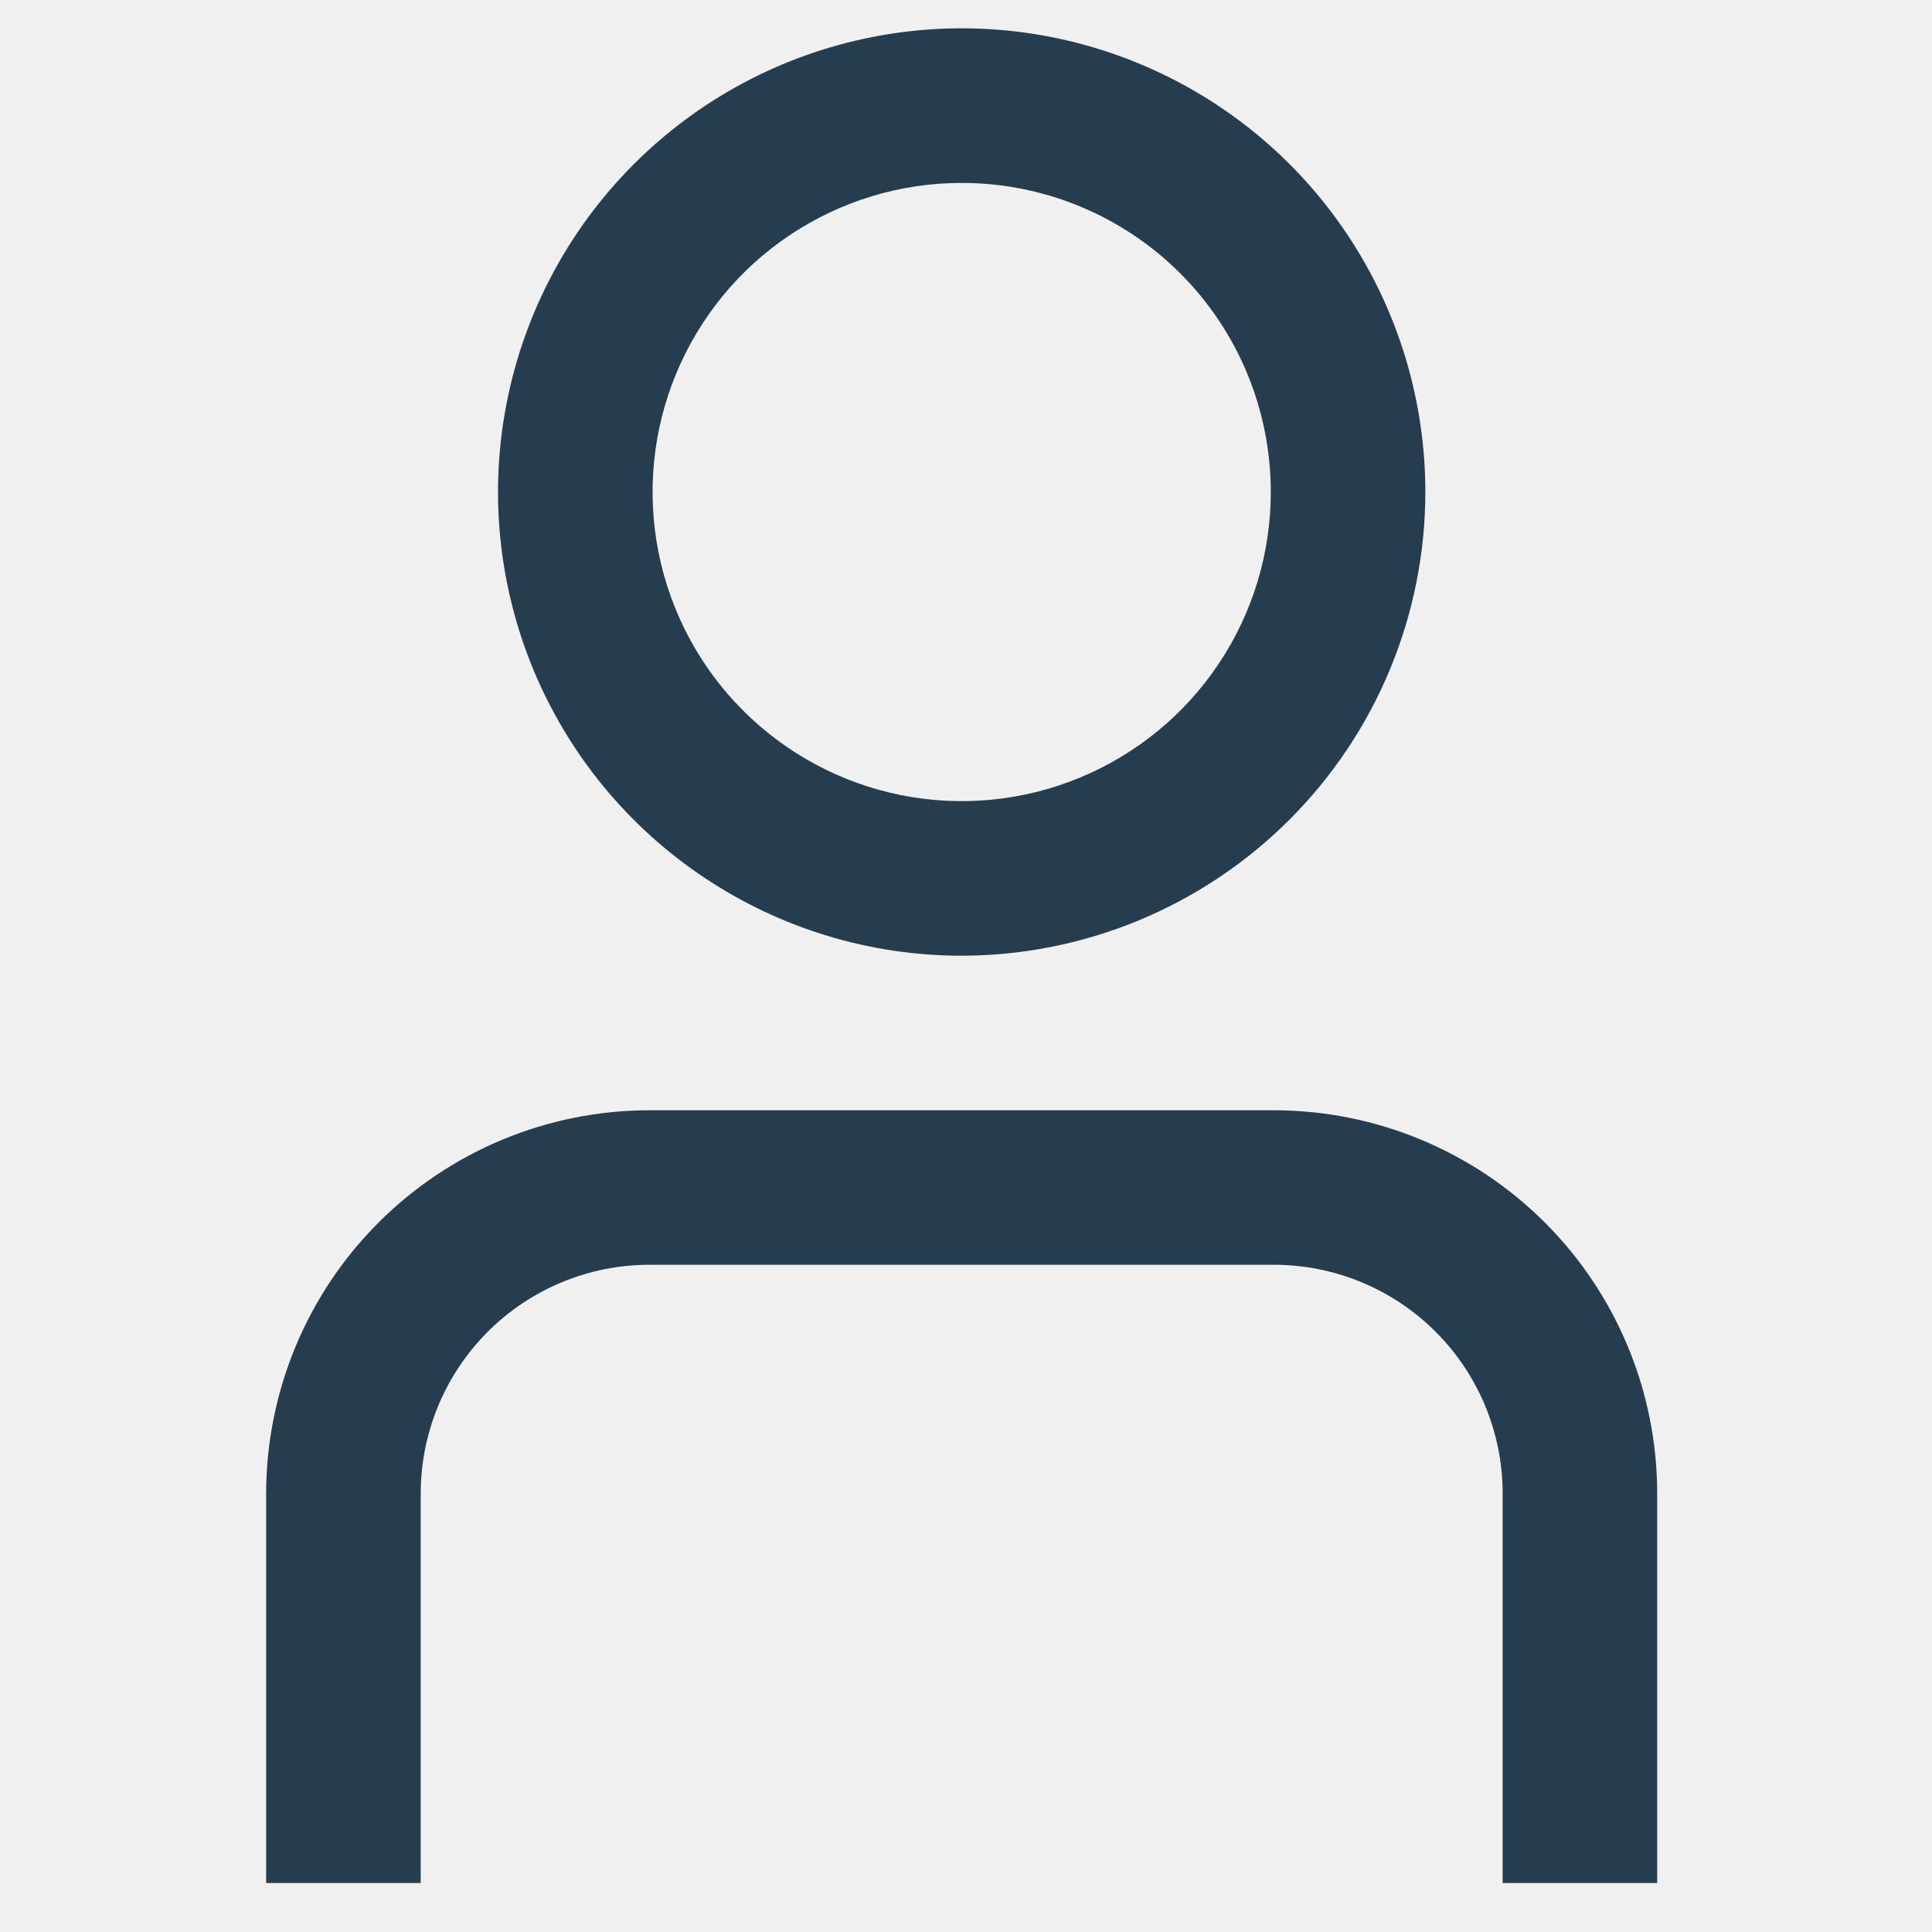
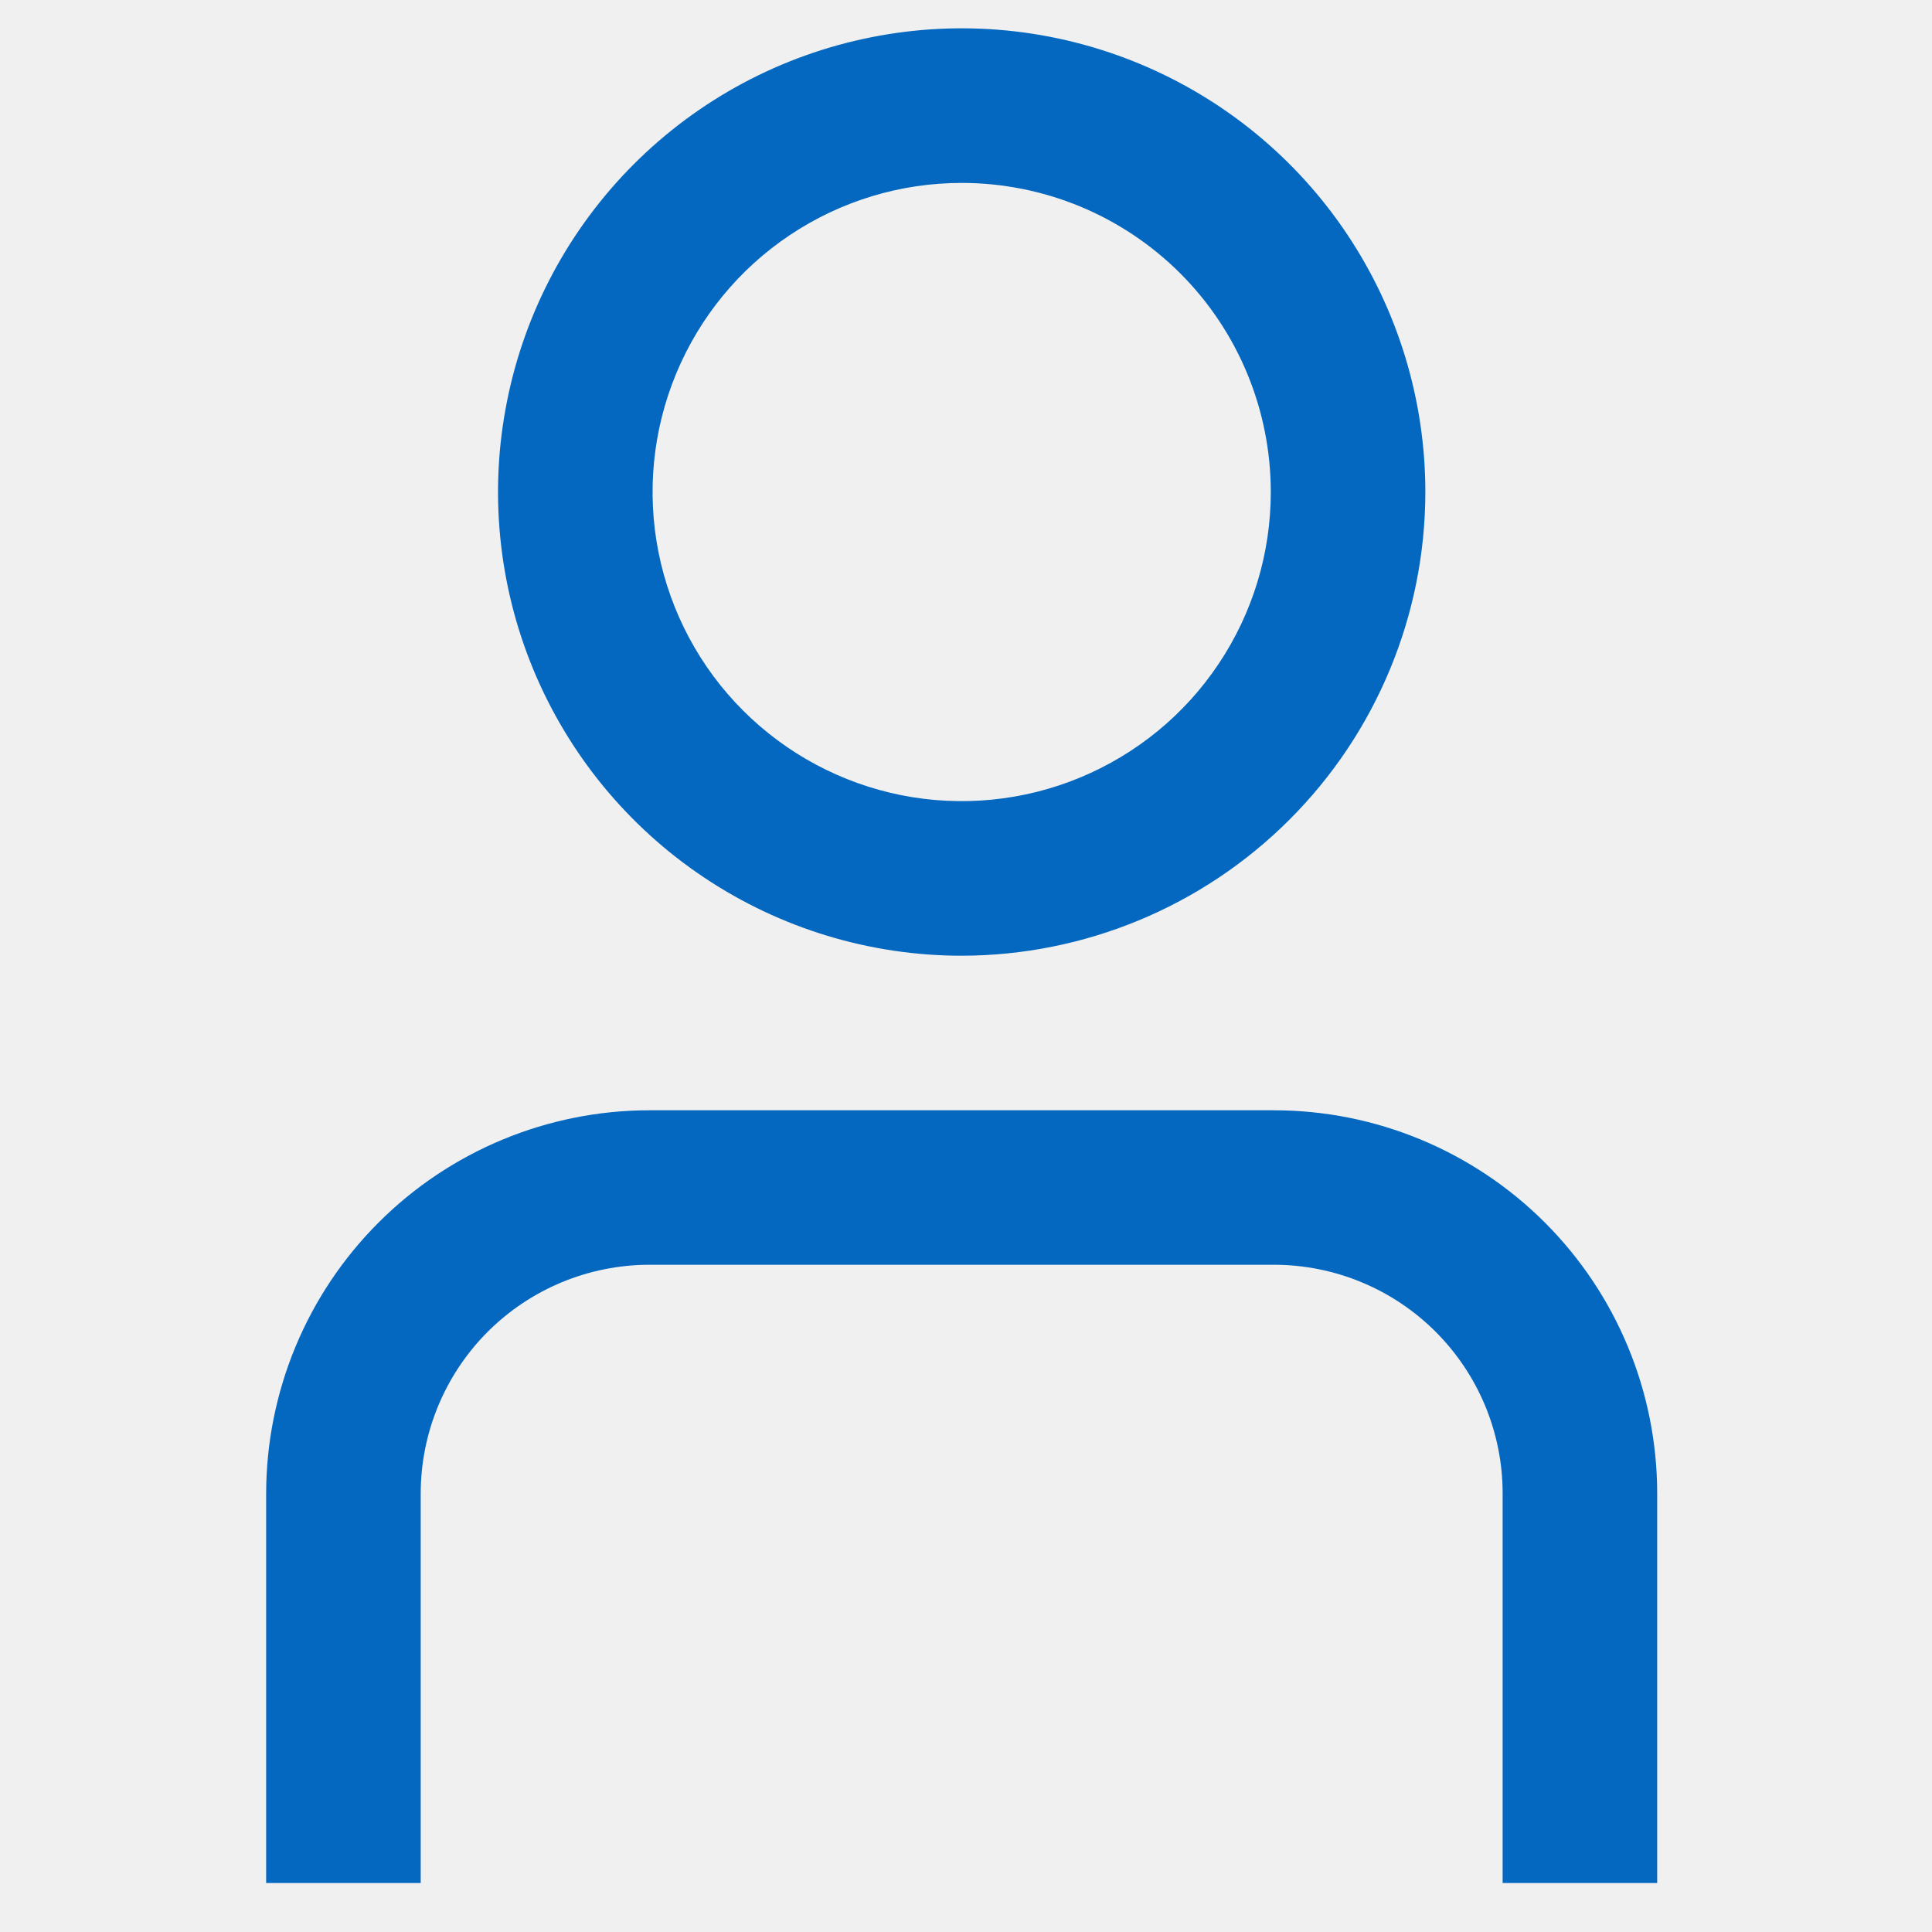
<svg xmlns="http://www.w3.org/2000/svg" width="25" height="25" viewBox="0 0 25 25" fill="none">
  <g clip-path="url(#clip0)">
-     <path d="M21.444 24.366H19.444V19.323C19.444 18.54 19.132 17.788 18.577 17.233C18.023 16.679 17.271 16.367 16.487 16.366H8.401C7.617 16.367 6.866 16.679 6.311 17.233C5.757 17.788 5.445 18.54 5.444 19.323V24.366H3.444V19.323C3.446 18.009 3.969 16.749 4.898 15.82C5.827 14.891 7.087 14.368 8.401 14.367H16.487C17.802 14.368 19.061 14.891 19.991 15.82C20.92 16.749 21.443 18.009 21.444 19.323V24.366Z" fill="#253D4E" />
-     <path d="M12.444 12.367C11.258 12.367 10.098 12.015 9.111 11.355C8.124 10.696 7.355 9.759 6.901 8.663C6.447 7.566 6.328 6.36 6.56 5.196C6.791 4.032 7.363 2.963 8.202 2.124C9.041 1.285 10.11 0.713 11.274 0.482C12.438 0.25 13.644 0.369 14.74 0.823C15.837 1.277 16.774 2.046 17.433 3.033C18.092 4.02 18.444 5.18 18.444 6.367C18.443 7.957 17.81 9.483 16.685 10.607C15.56 11.732 14.035 12.365 12.444 12.367ZM12.444 2.367C11.653 2.367 10.88 2.601 10.222 3.041C9.564 3.48 9.052 4.105 8.749 4.836C8.446 5.567 8.367 6.371 8.521 7.147C8.676 7.923 9.056 8.636 9.616 9.195C10.175 9.754 10.888 10.135 11.664 10.29C12.44 10.444 13.244 10.365 13.975 10.062C14.706 9.759 15.331 9.247 15.77 8.589C16.21 7.931 16.444 7.158 16.444 6.367C16.444 5.306 16.023 4.288 15.273 3.538C14.523 2.788 13.505 2.367 12.444 2.367Z" fill="#253D4E" />
+     <path d="M21.444 24.366H19.444V19.323C19.444 18.54 19.132 17.788 18.577 17.233C18.023 16.679 17.271 16.367 16.487 16.366H8.401C7.617 16.367 6.866 16.679 6.311 17.233C5.757 17.788 5.445 18.54 5.444 19.323V24.366H3.444V19.323C3.446 18.009 3.969 16.749 4.898 15.82C5.827 14.891 7.087 14.368 8.401 14.367H16.487C17.802 14.368 19.061 14.891 19.991 15.82C20.92 16.749 21.443 18.009 21.444 19.323V24.366Z" fill="#0468C1" />
+     <path d="M12.444 12.367C11.258 12.367 10.098 12.015 9.111 11.355C8.124 10.696 7.355 9.759 6.901 8.663C6.447 7.566 6.328 6.36 6.56 5.196C6.791 4.032 7.363 2.963 8.202 2.124C9.041 1.285 10.11 0.713 11.274 0.482C12.438 0.25 13.644 0.369 14.74 0.823C15.837 1.277 16.774 2.046 17.433 3.033C18.092 4.02 18.444 5.18 18.444 6.367C18.443 7.957 17.81 9.483 16.685 10.607C15.56 11.732 14.035 12.365 12.444 12.367ZM12.444 2.367C11.653 2.367 10.88 2.601 10.222 3.041C9.564 3.48 9.052 4.105 8.749 4.836C8.446 5.567 8.367 6.371 8.521 7.147C8.676 7.923 9.056 8.636 9.616 9.195C10.175 9.754 10.888 10.135 11.664 10.29C12.44 10.444 13.244 10.365 13.975 10.062C14.706 9.759 15.331 9.247 15.77 8.589C16.21 7.931 16.444 7.158 16.444 6.367C16.444 5.306 16.023 4.288 15.273 3.538C14.523 2.788 13.505 2.367 12.444 2.367Z" fill="#0468C1" />
  </g>
  <defs>
    <clipPath id="clip0">
      <rect width="24" height="24" fill="white" transform="translate(0.444336 0.366516)" />
    </clipPath>
  </defs>
</svg>
